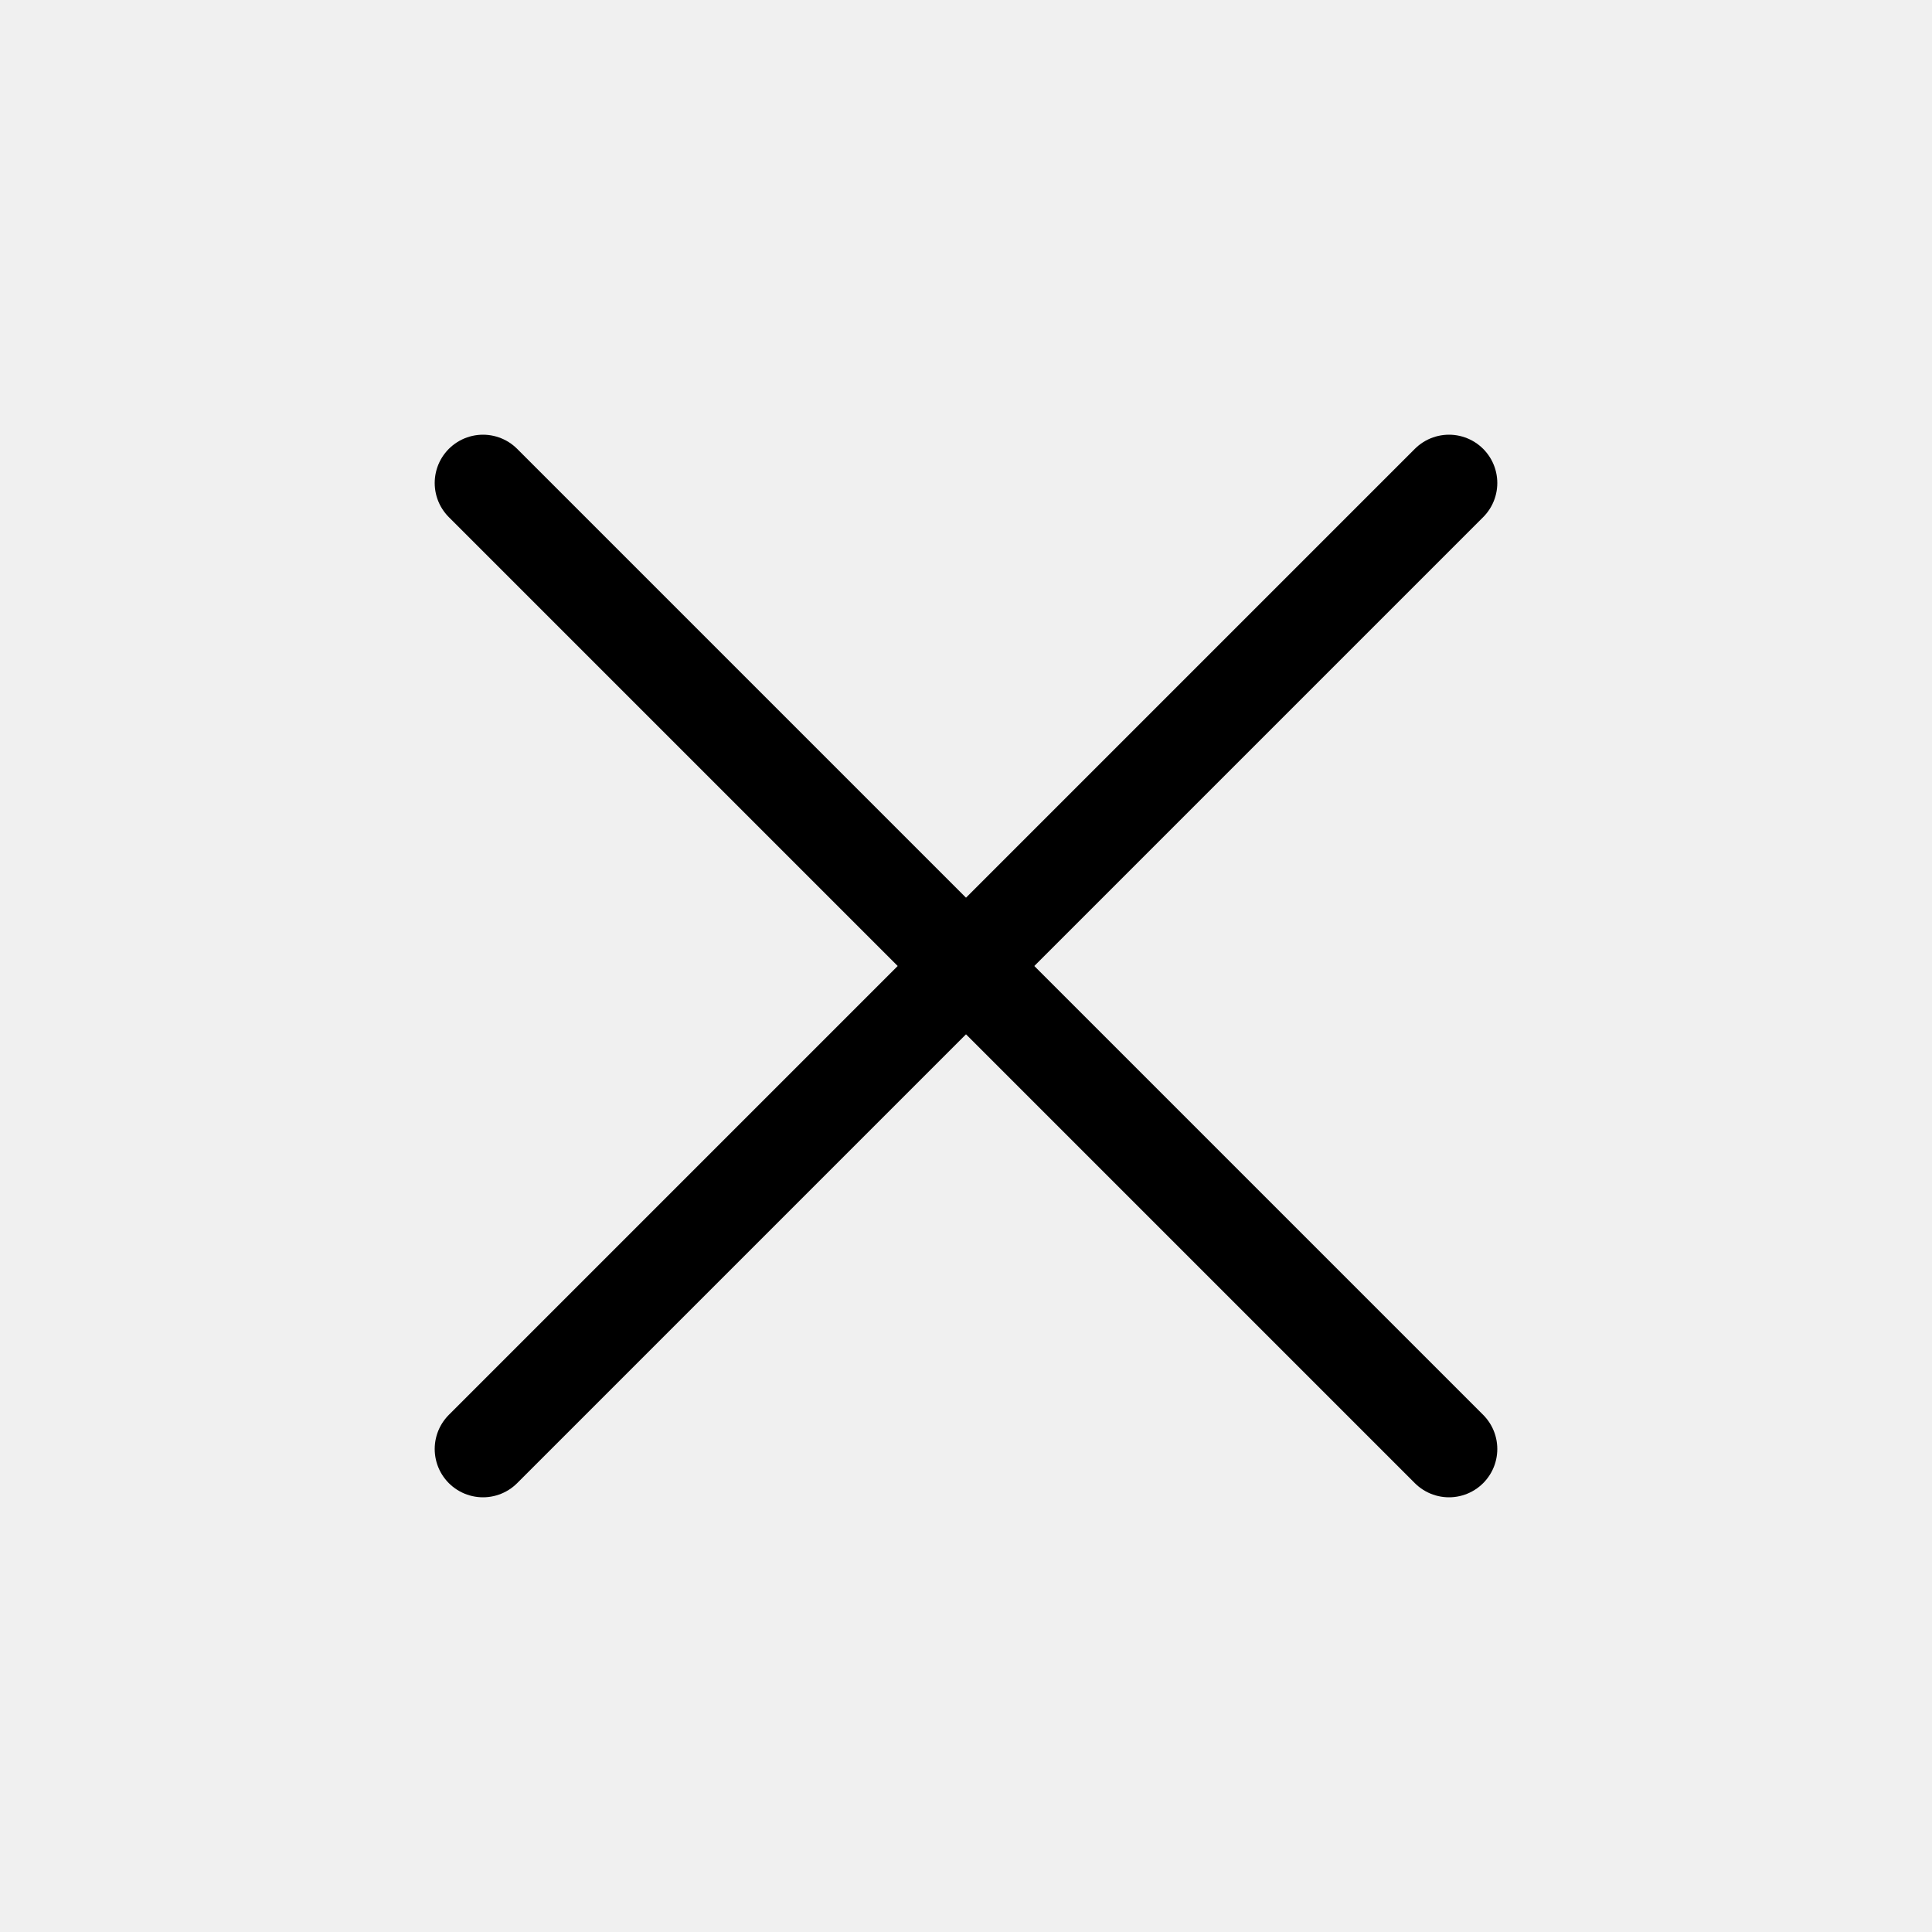
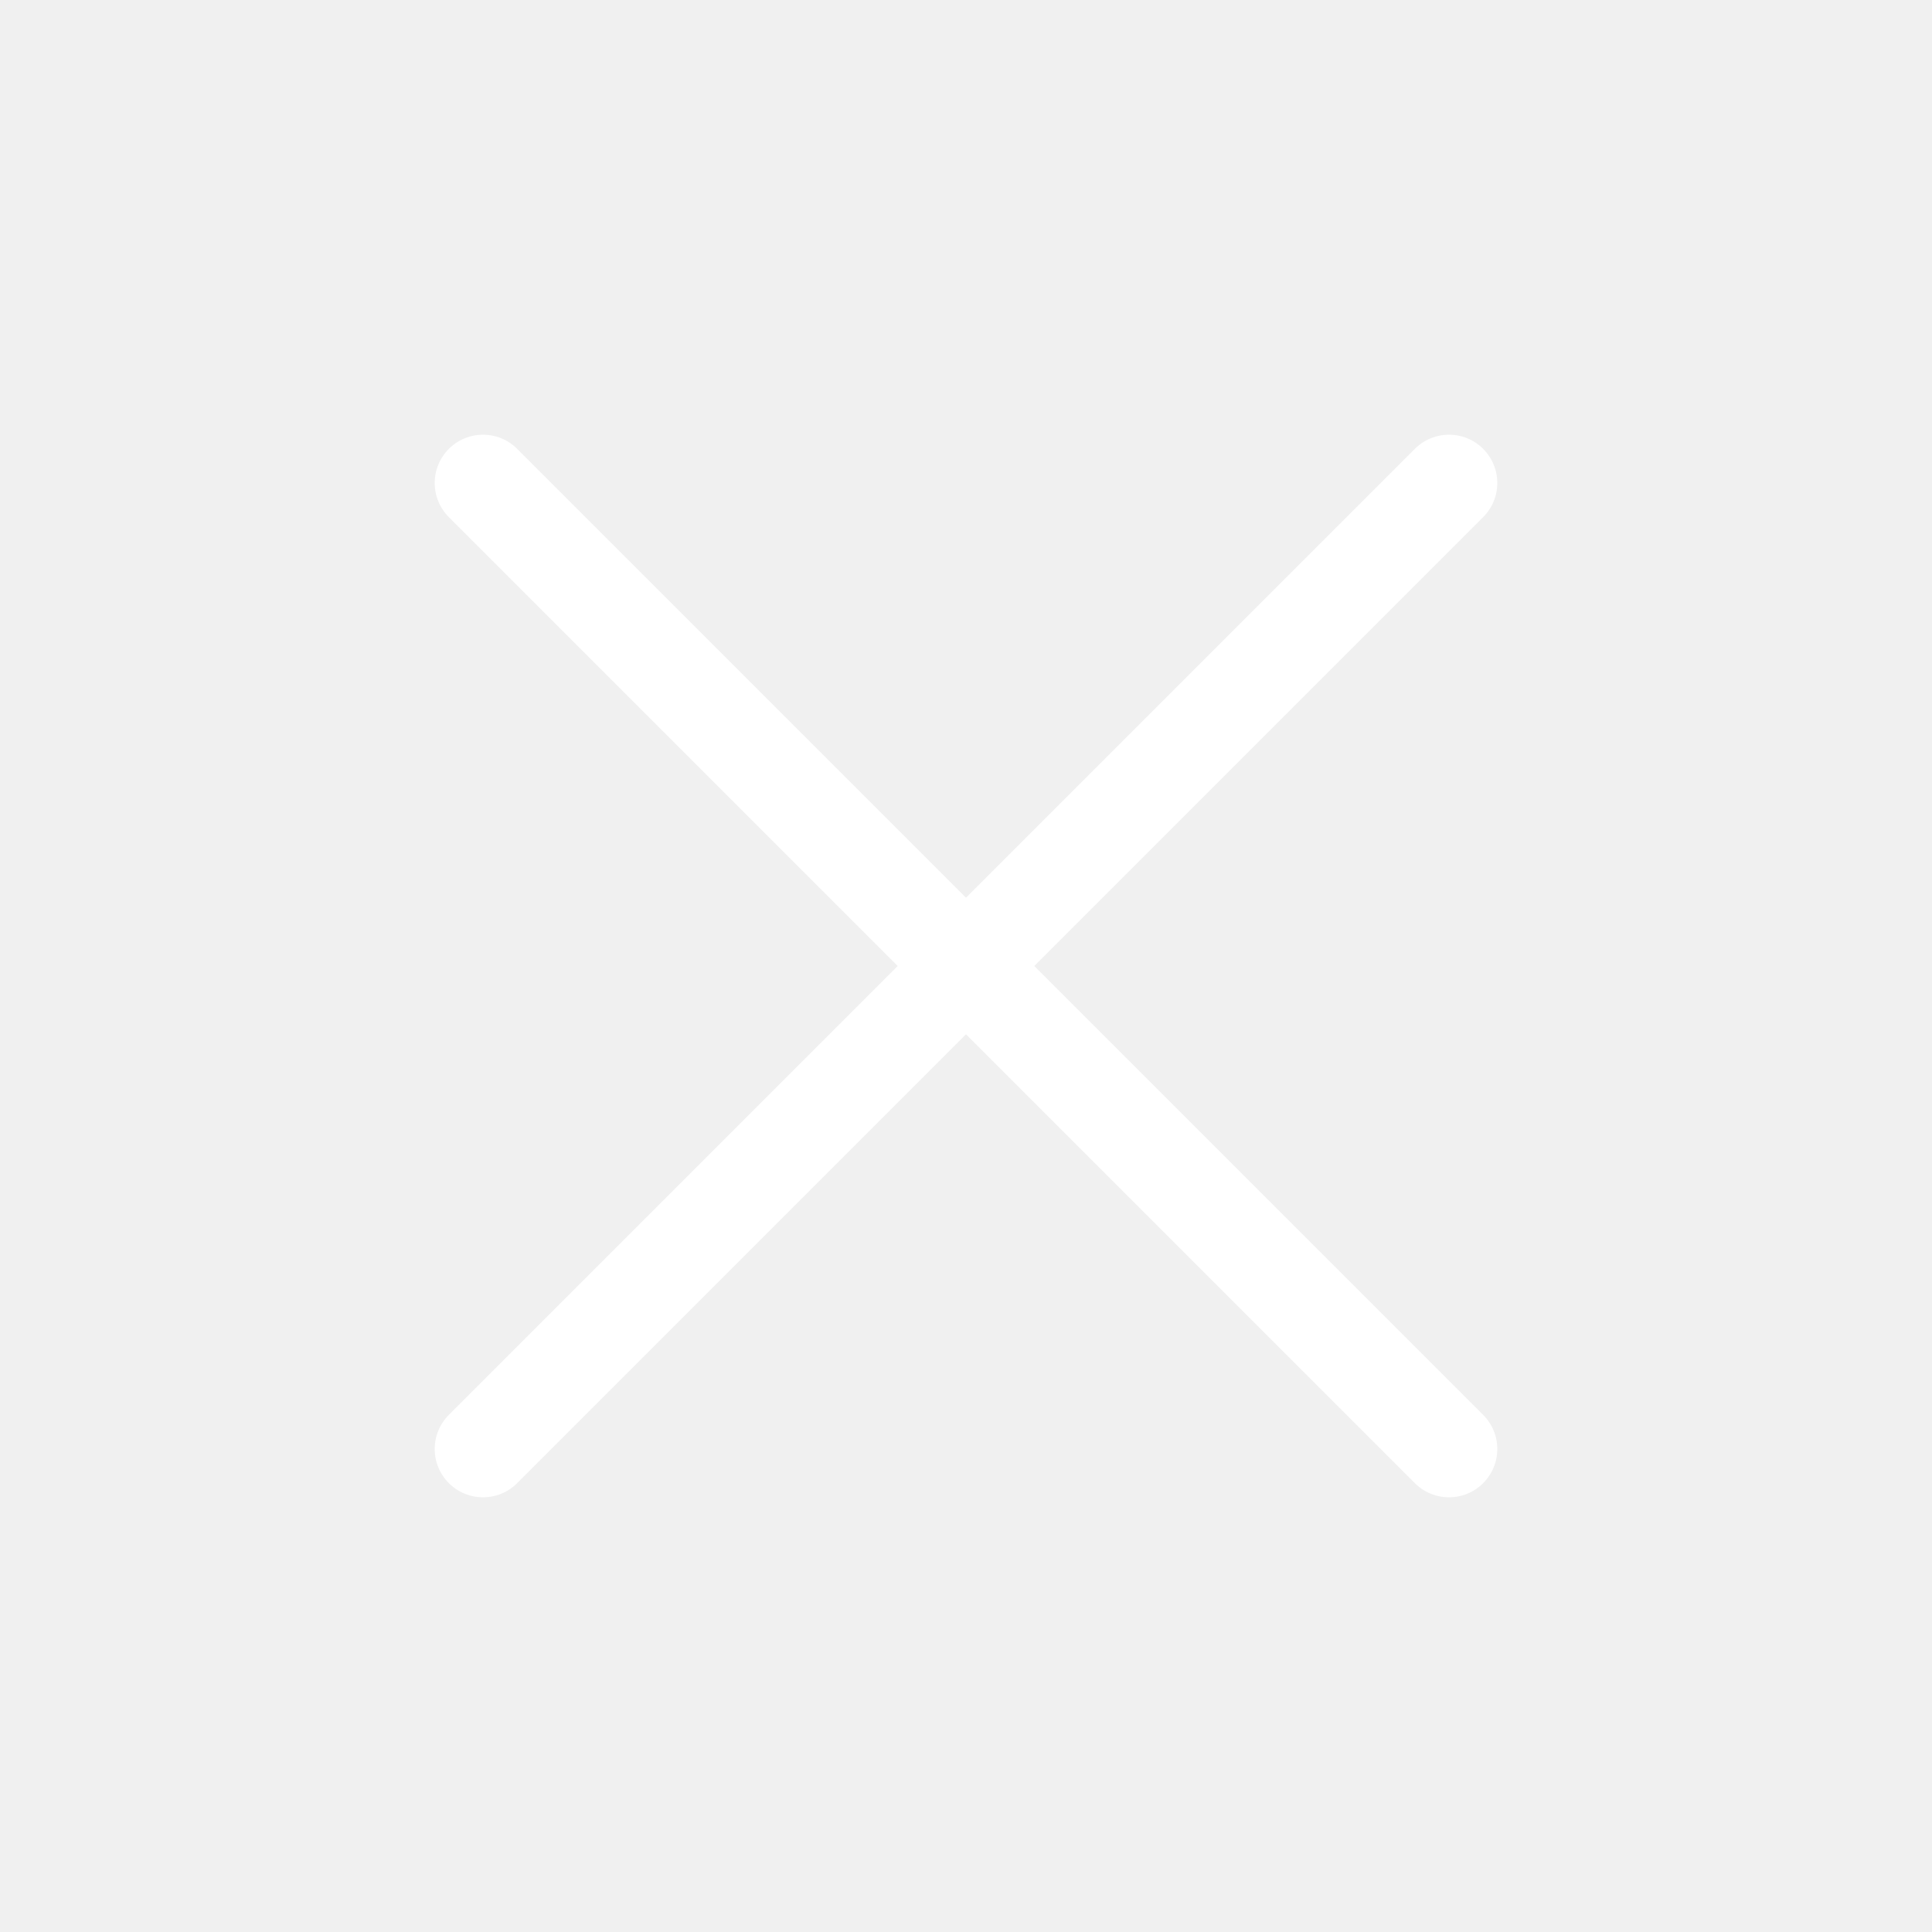
<svg xmlns="http://www.w3.org/2000/svg" width="40" height="40" viewBox="0 0 40 40" fill="none">
-   <path d="M30 10L10 30" stroke="black" stroke-width="2" stroke-linecap="round" stroke-linejoin="round" />
-   <path d="M10 10L30 30" stroke="black" stroke-width="2" stroke-linecap="round" stroke-linejoin="round" />
+   <path d="M30 10L10 30" stroke="white" stroke-width="2" stroke-linecap="round" stroke-linejoin="round" />
+   <path d="M10 10L30 30" stroke="white" stroke-width="2" stroke-linecap="round" stroke-linejoin="round" />
</svg>
